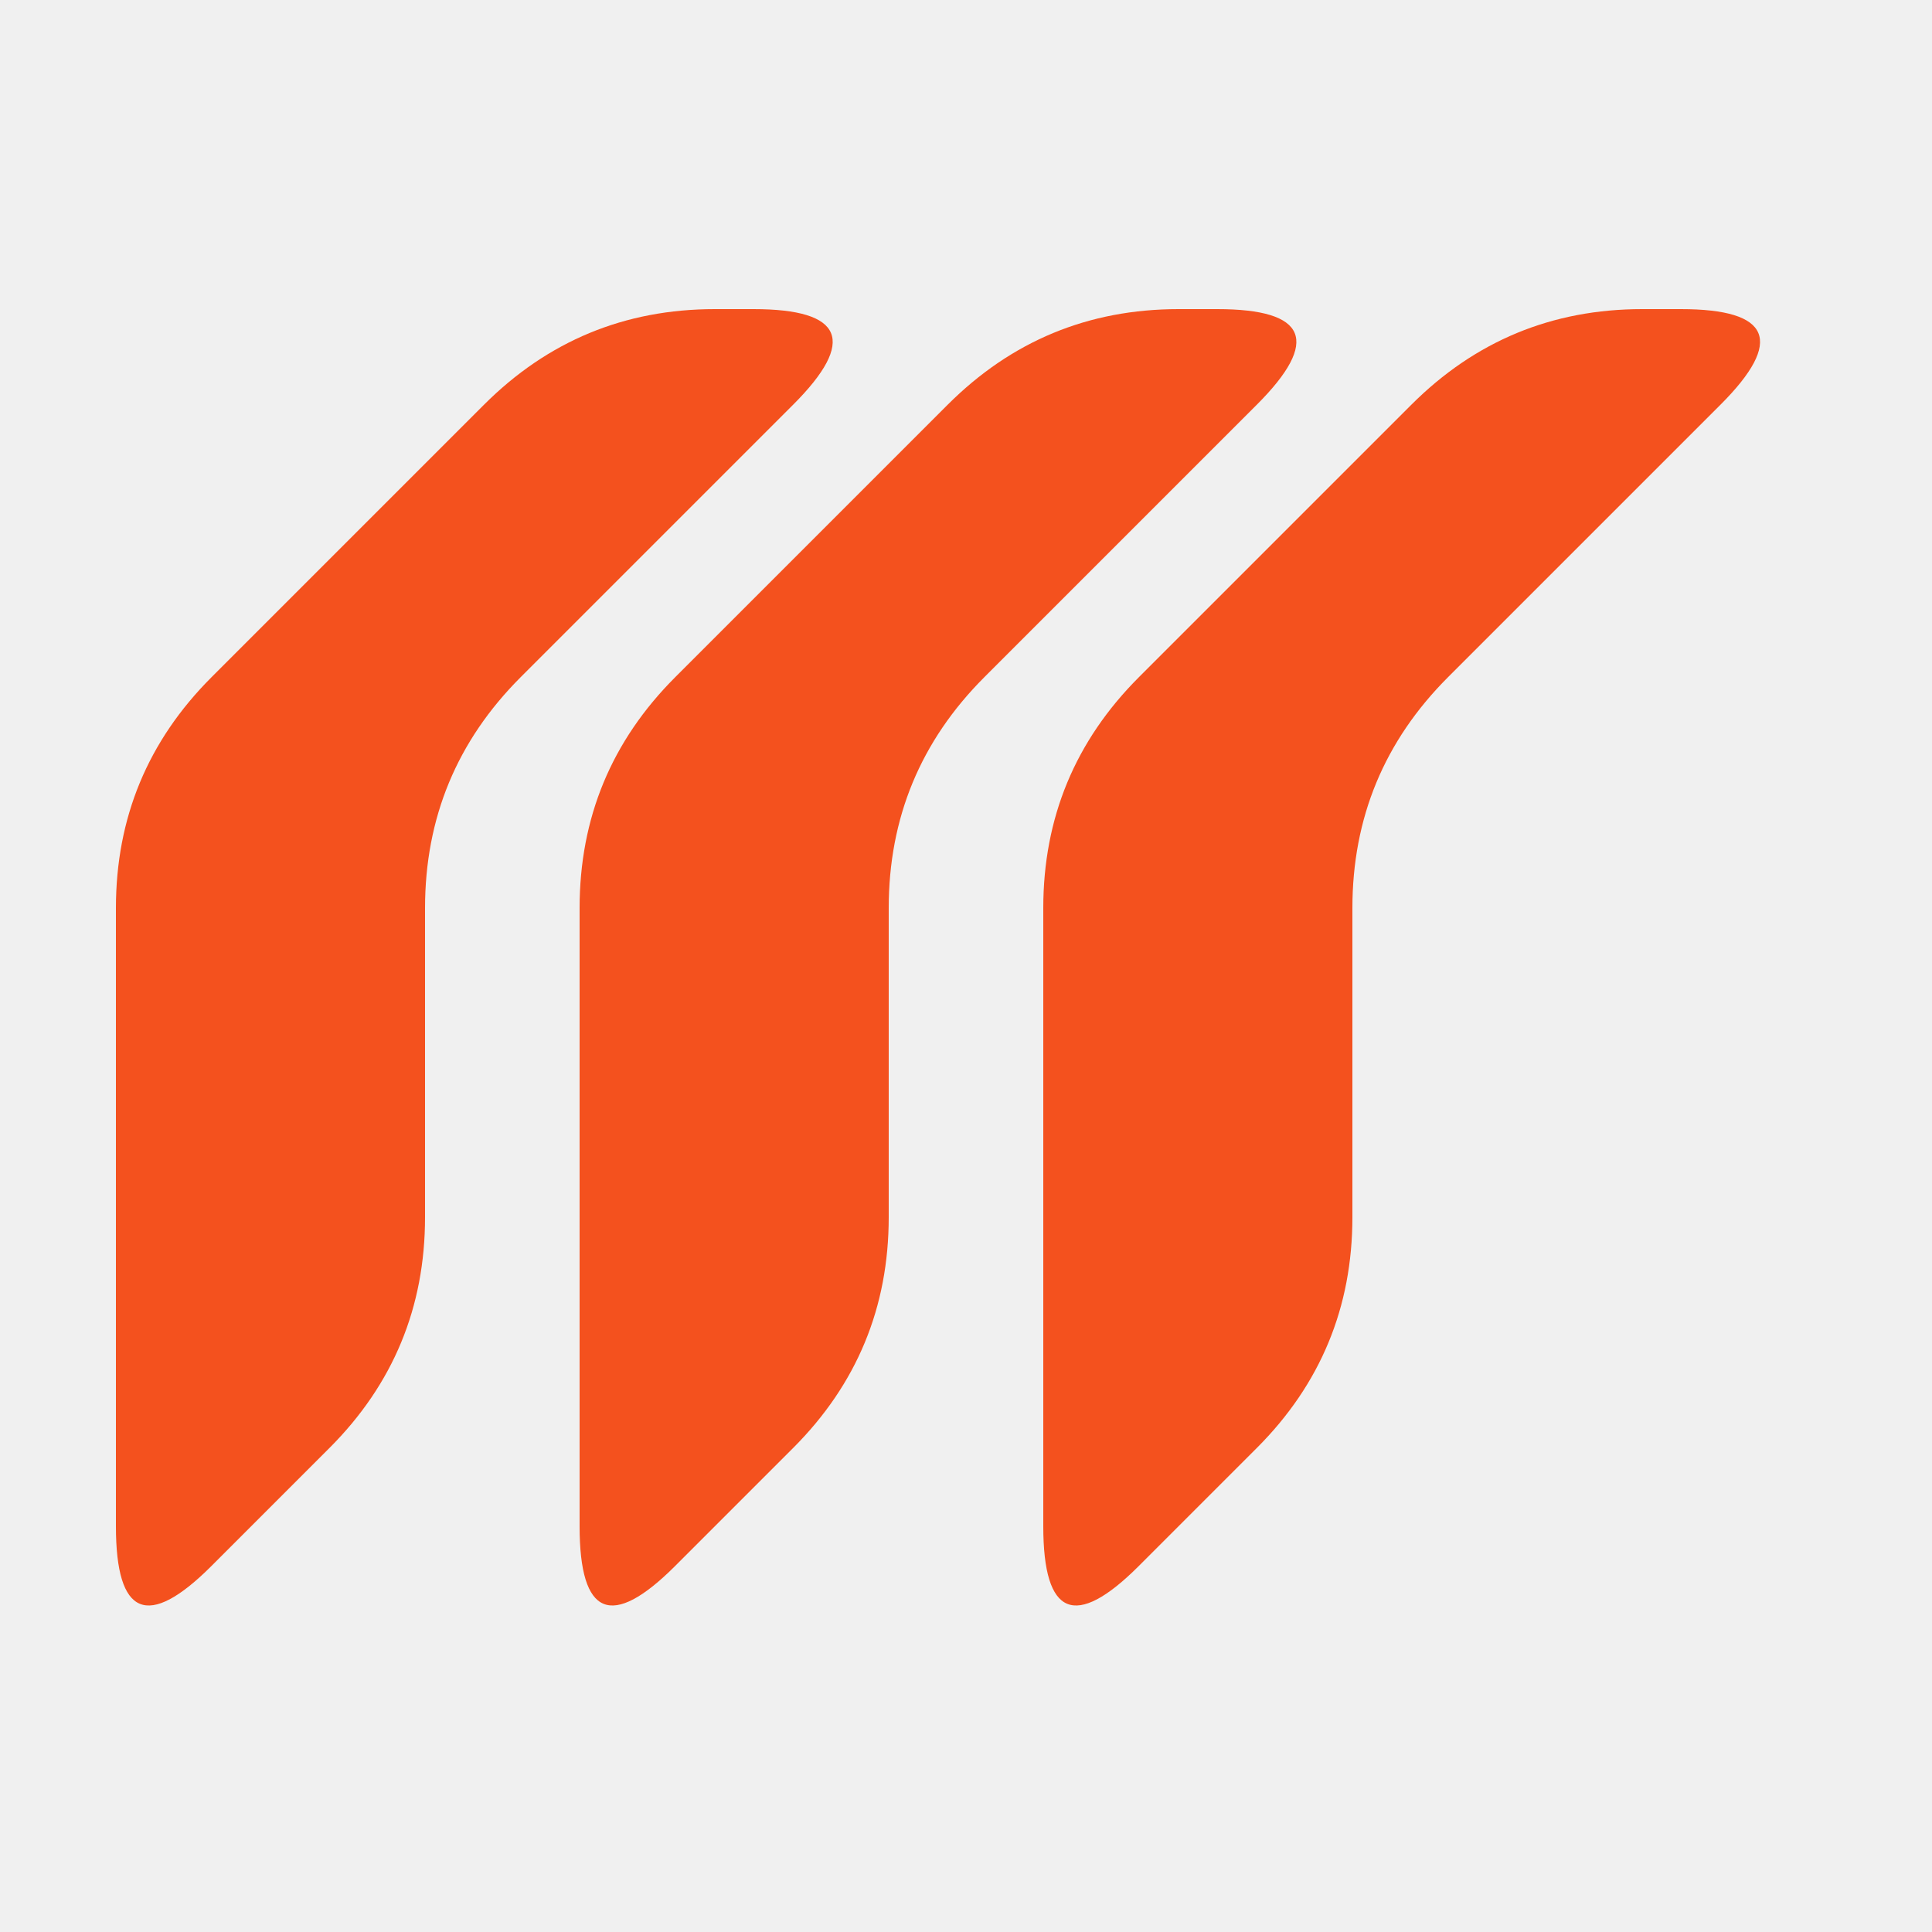
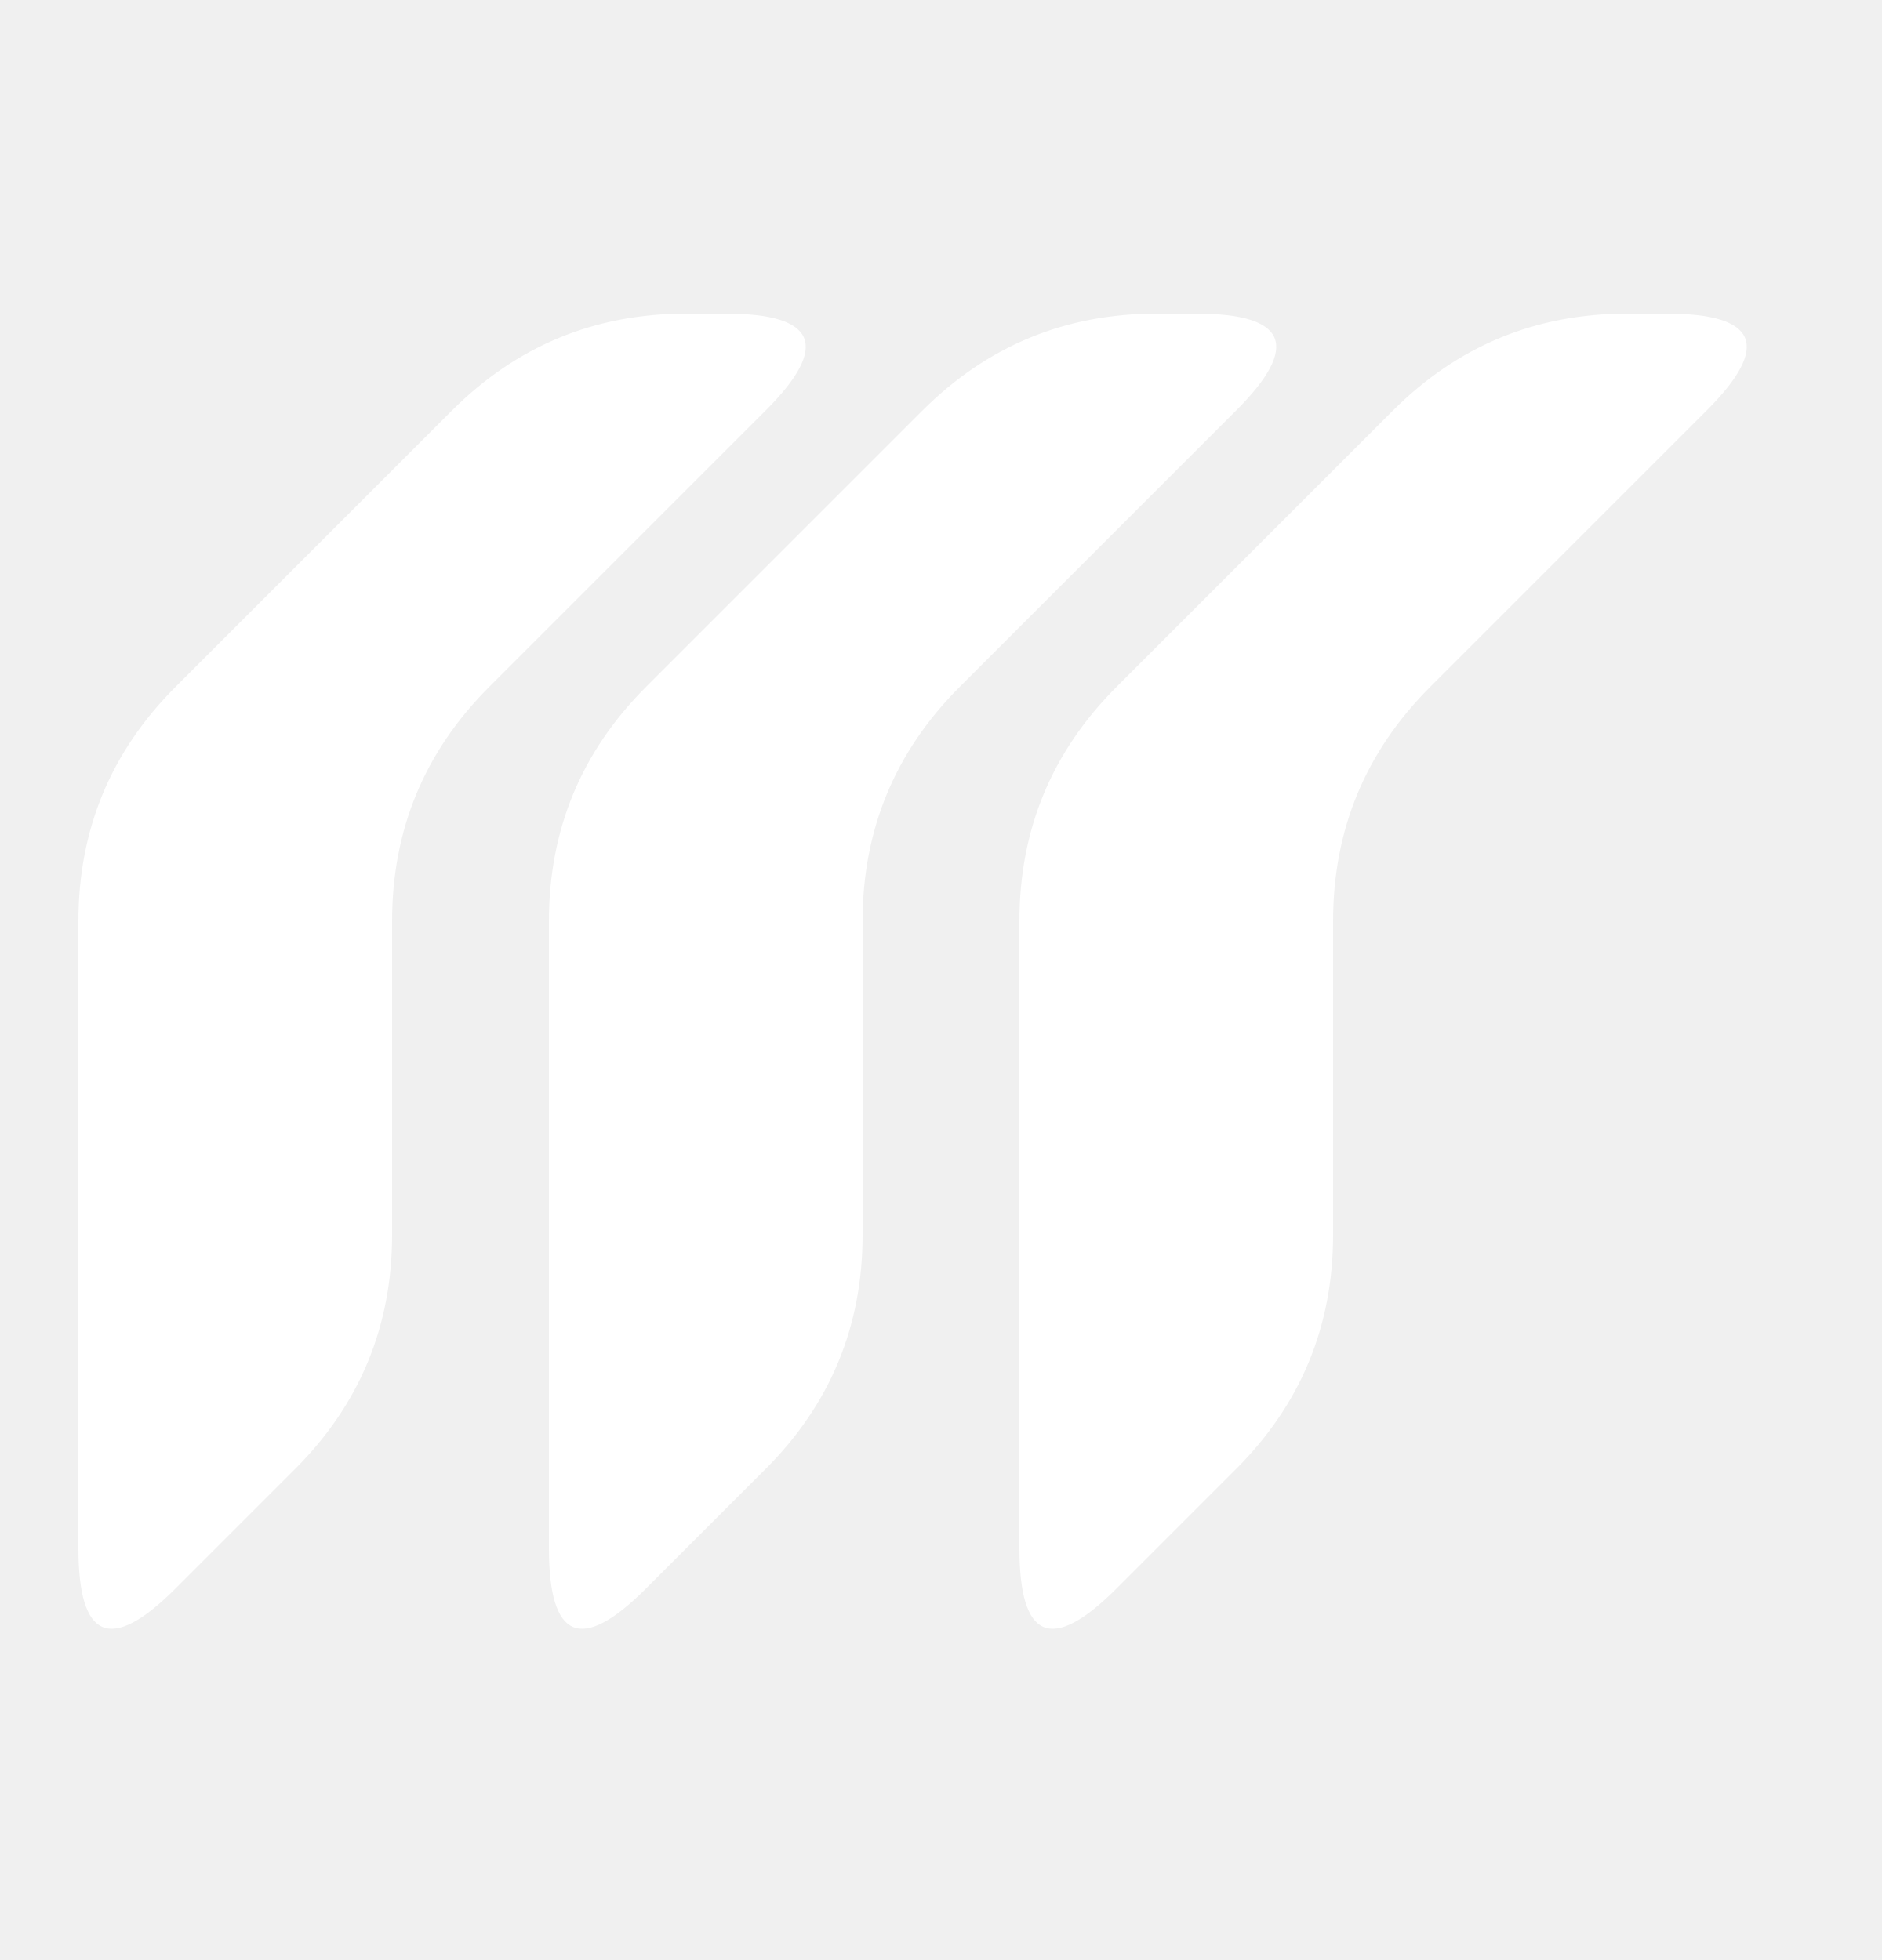
- <svg xmlns="http://www.w3.org/2000/svg" viewBox="0 0 96 100" width="512" height="512" fill="none" role="img" aria-labelledby="title">
-   <g fill="#F4511E">
+ <svg xmlns="http://www.w3.org/2000/svg" viewBox="0 0 96 100" fill="none" role="img" aria-labelledby="title">
+   <g fill="#FFFFFF">
    <path d="M4 47Q4 40 8.95 35.05L23.05 20.95Q28 16 35 16h2Q44 16 39.05 20.95L24.95 35.05Q20 40 20 47v16Q20 70 15.05 74.95L8.95 81.05Q4 86 4 79V47Z" />
    <path d="M28 47Q28 40 32.95 35.05L47.05 20.95Q52 16 59 16h2Q68 16 63.05 20.95L48.95 35.05Q44 40 44 47v16Q44 70 39.05 74.95L32.95 81.05Q28 86 28 79V47Z" />
    <path d="M52 47Q52 40 56.95 35.05L71.05 20.95Q76 16 83 16h2Q92 16 87.05 20.95L72.95 35.05Q68 40 68 47v16Q68 70 63.05 74.95L56.95 81.05Q52 86 52 79V47Z" />
  </g>
</svg>
